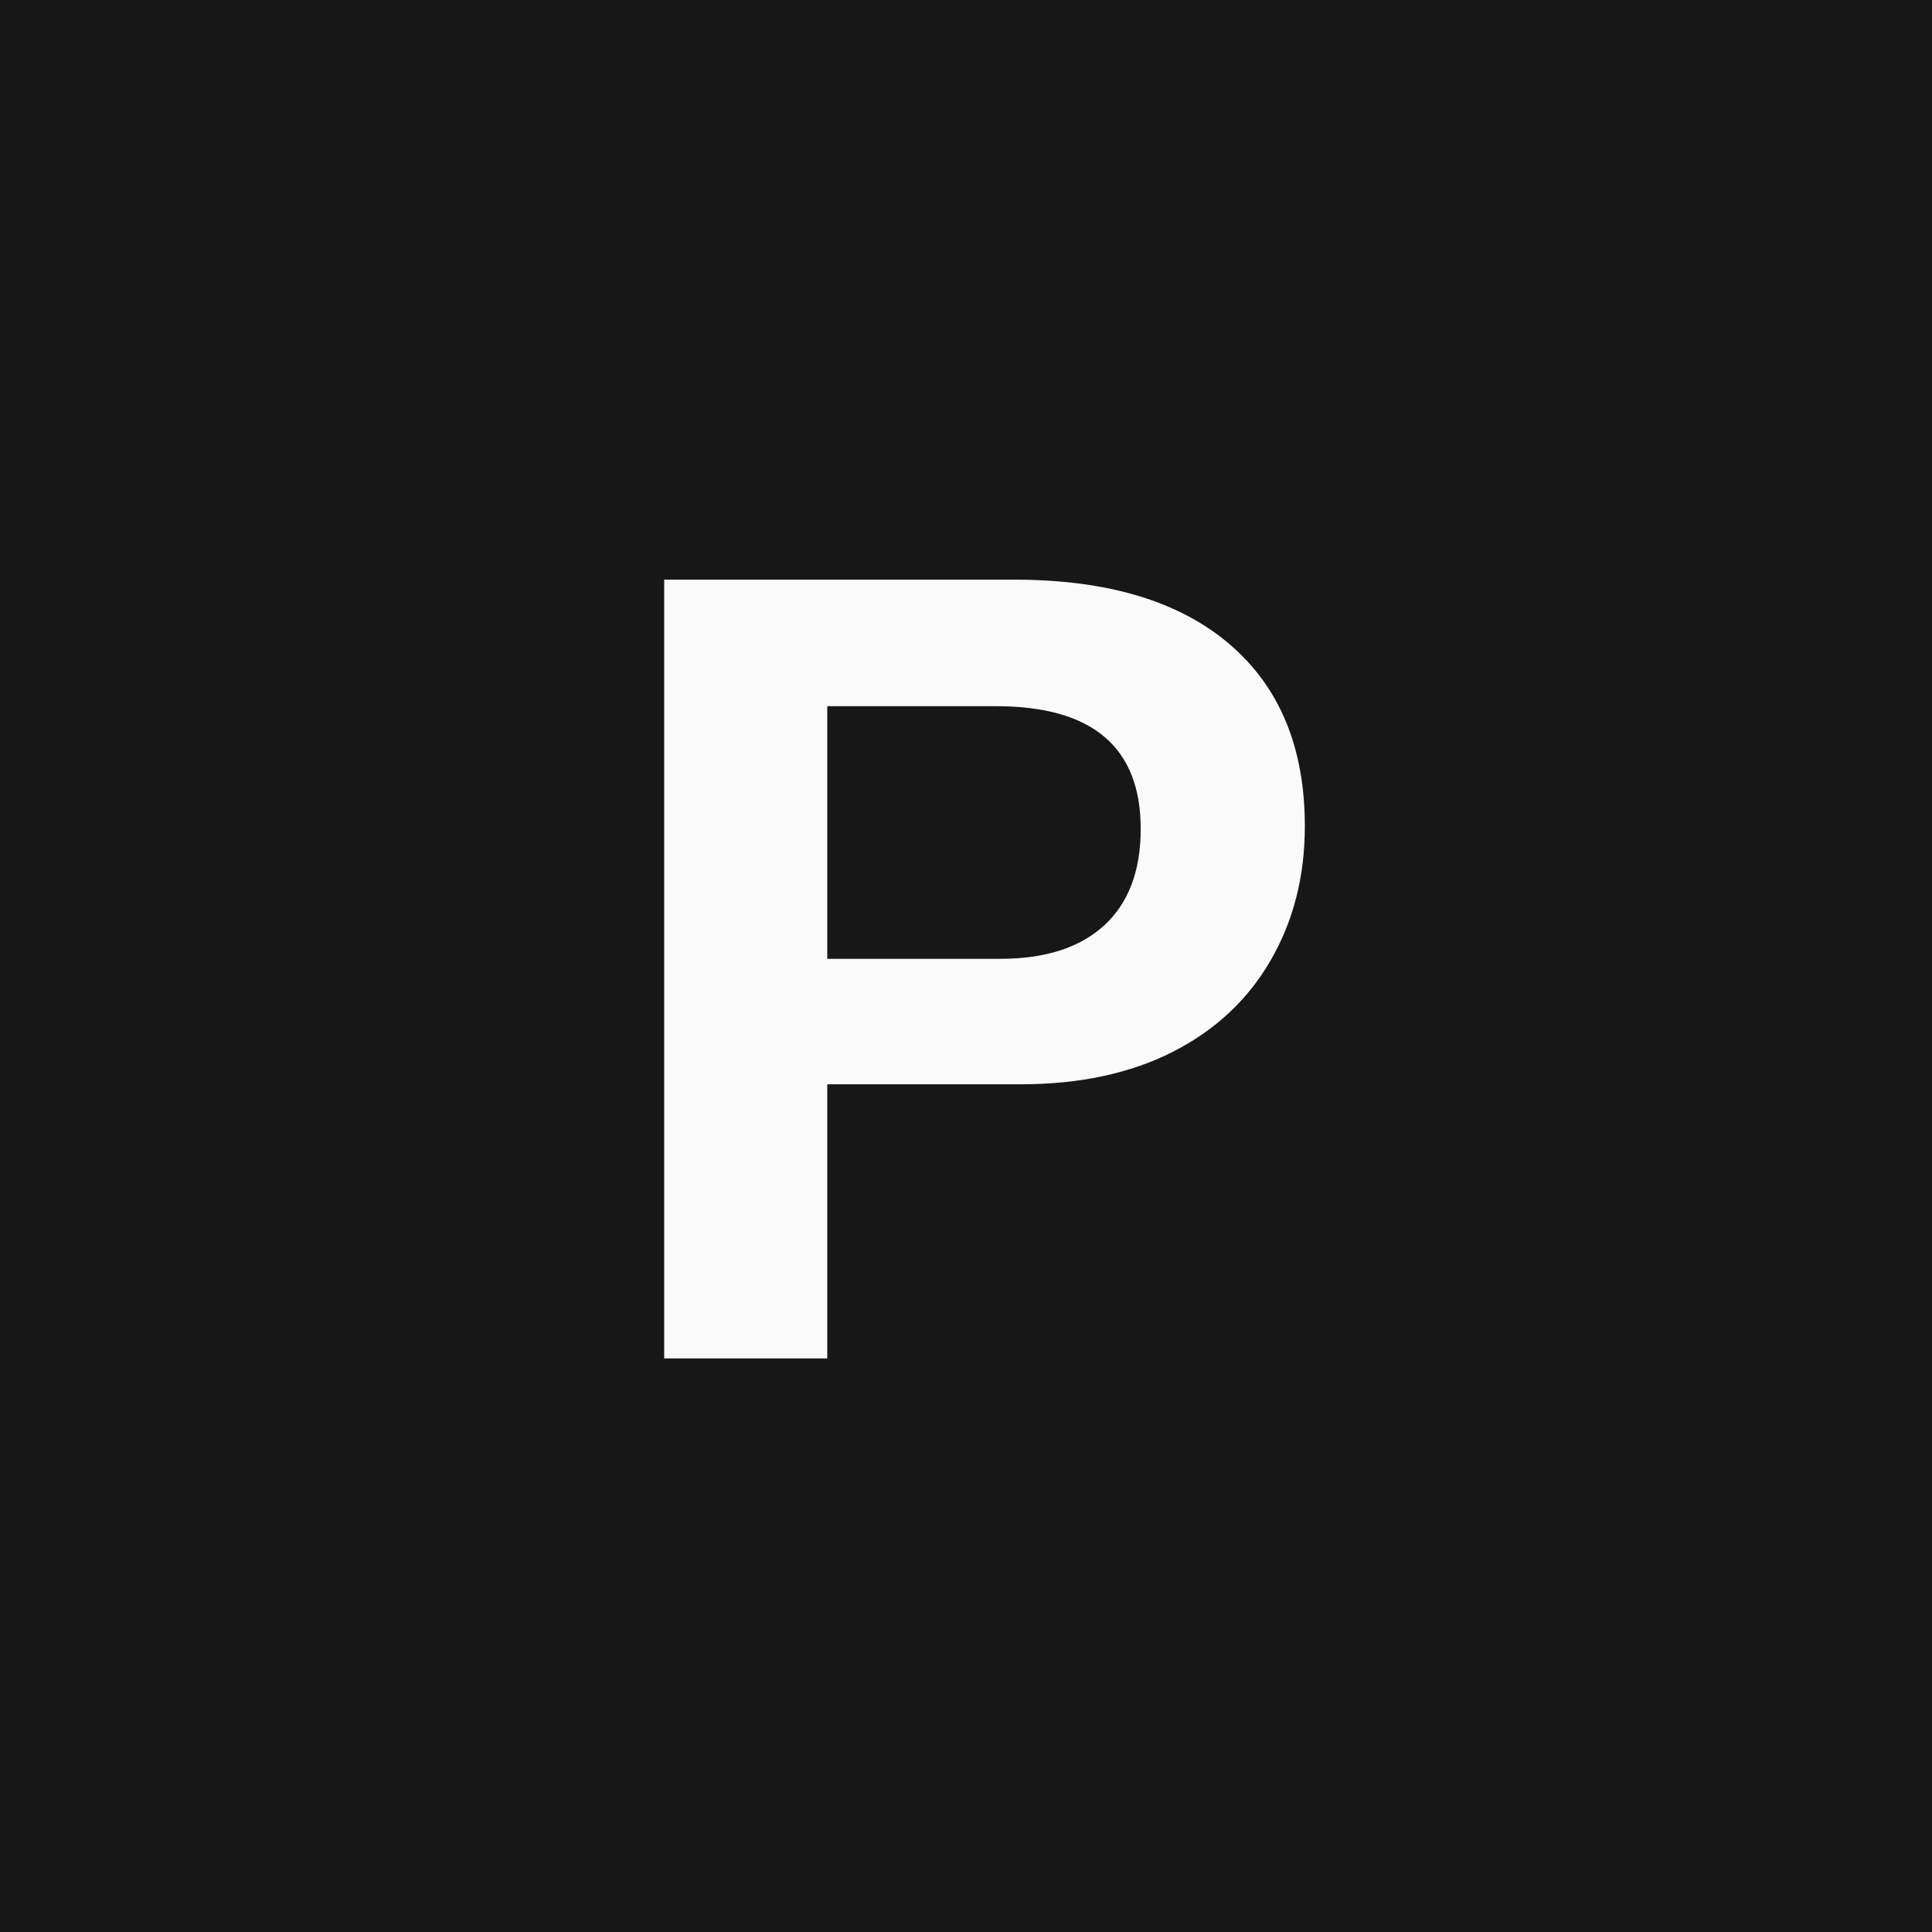
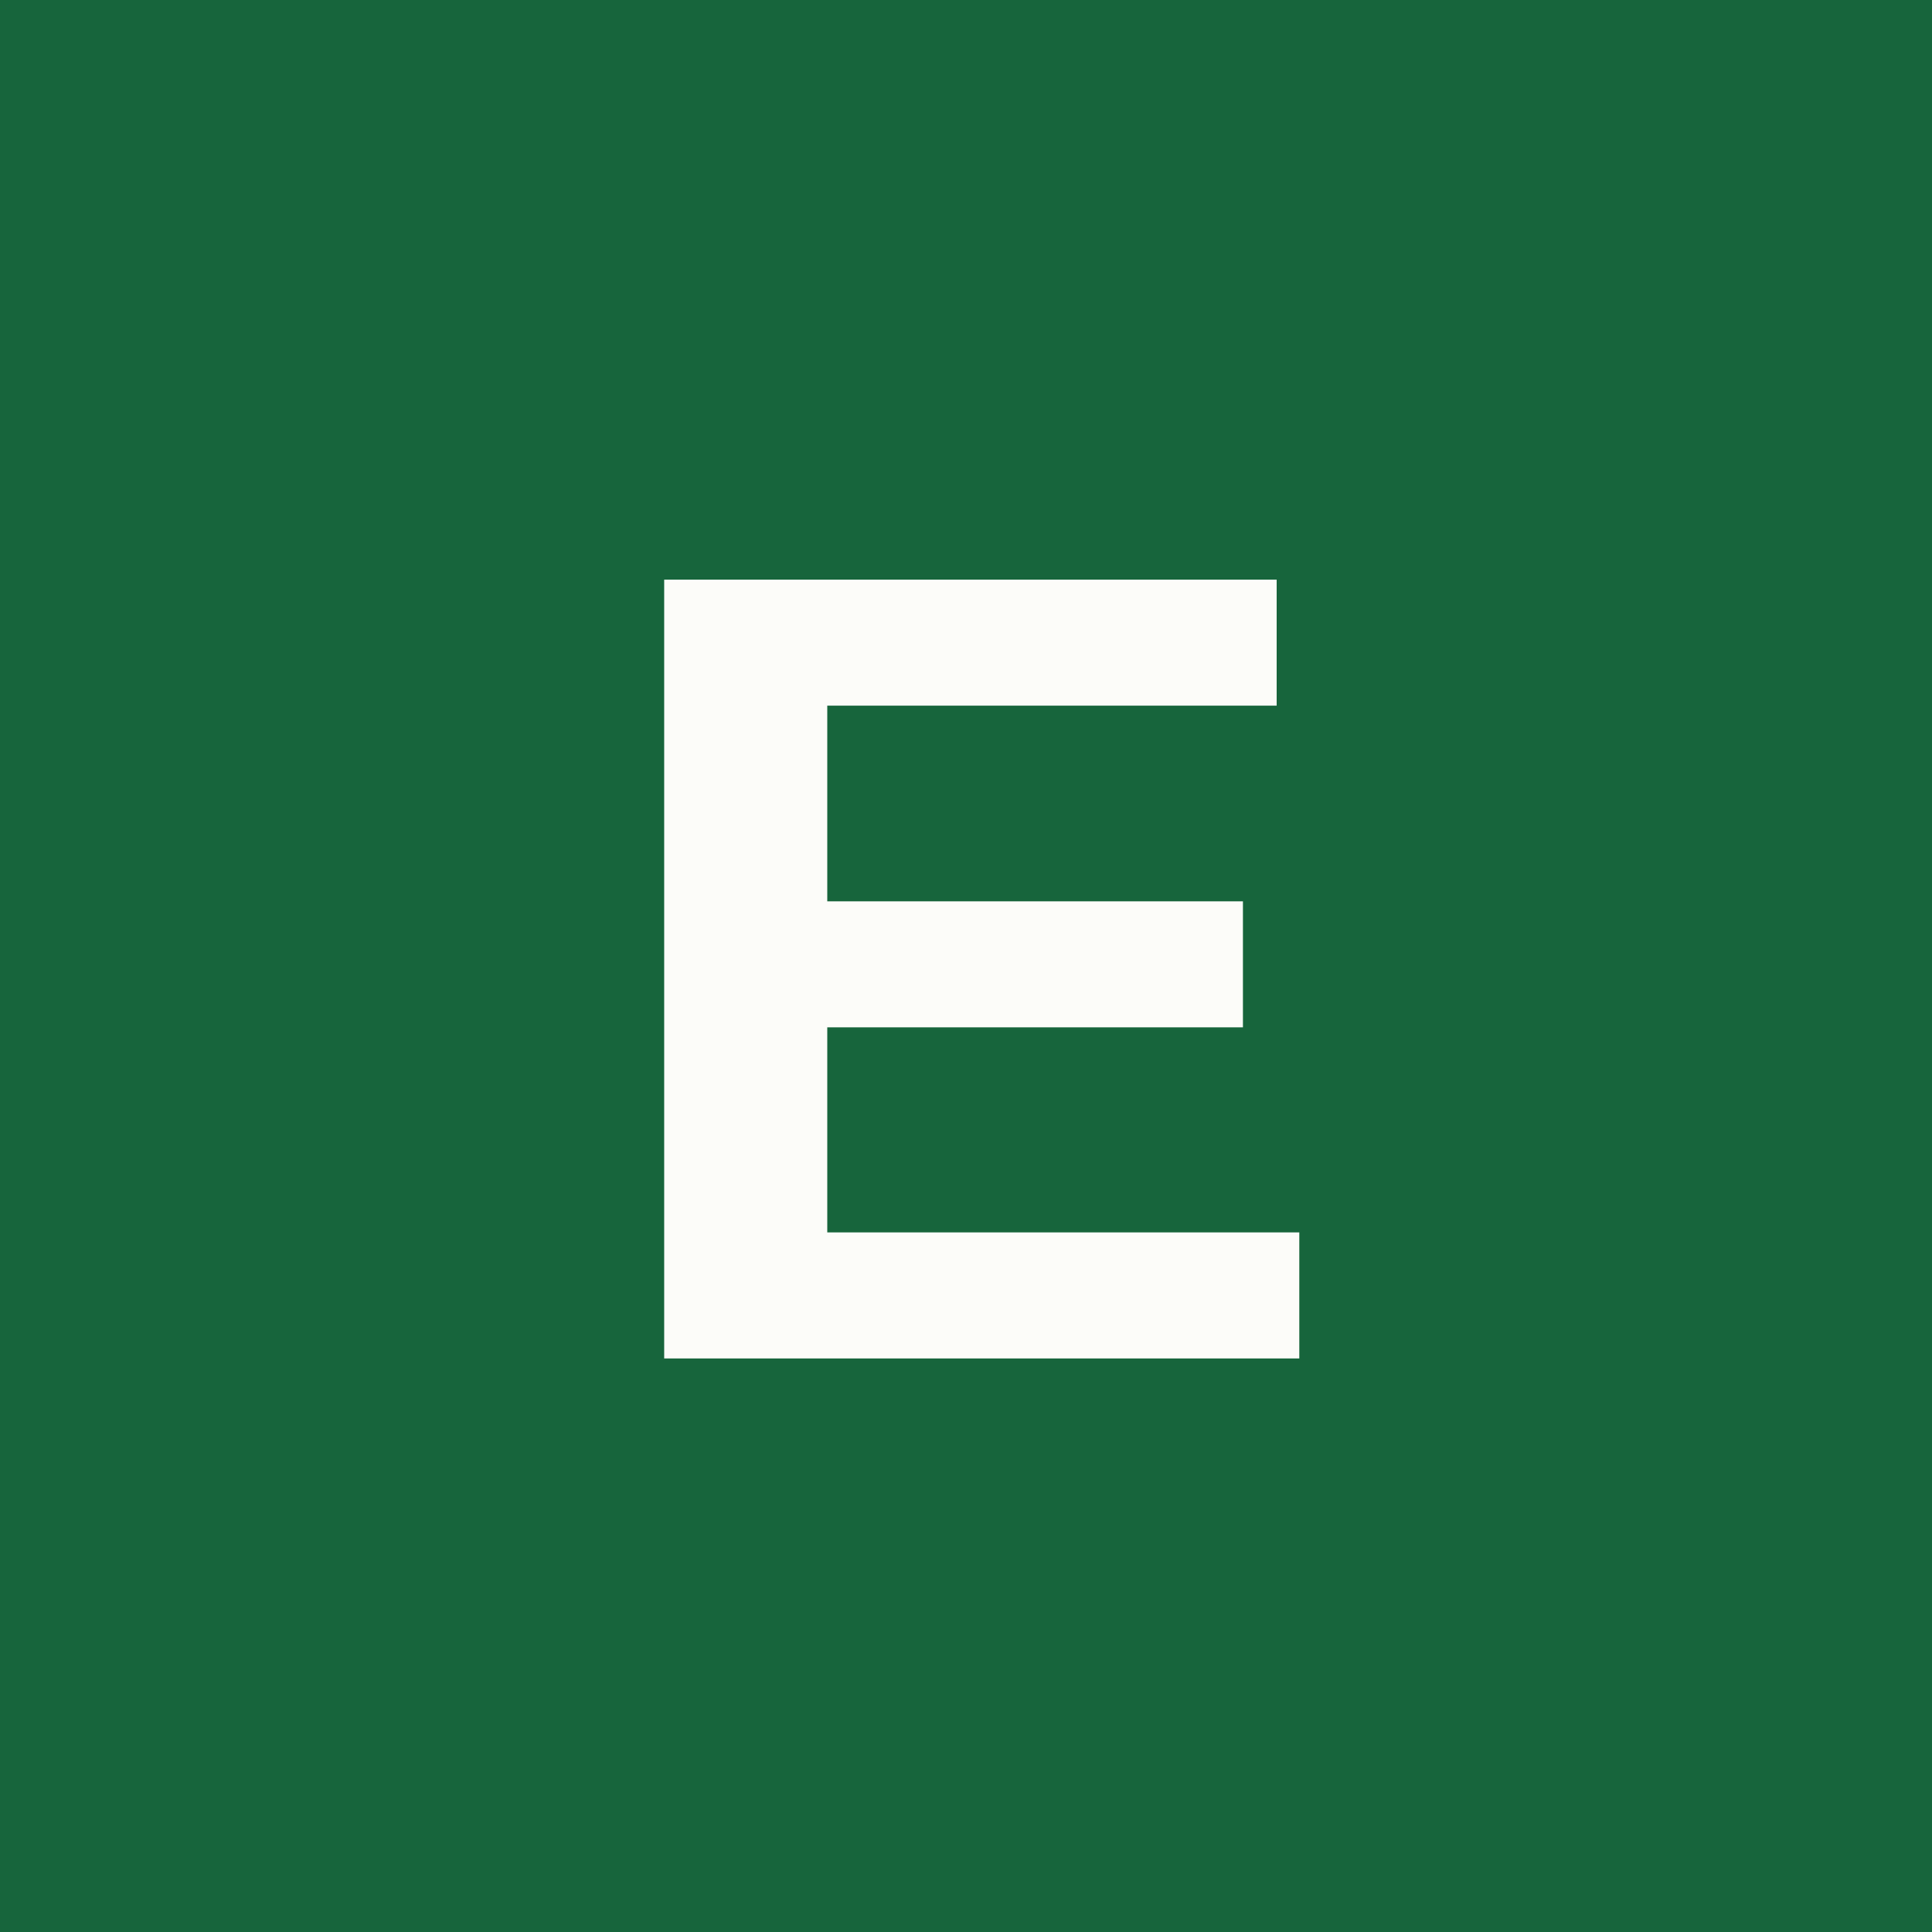
<svg xmlns="http://www.w3.org/2000/svg" viewBox="0 0 512 512">
-   <rect width="512" height="512" fill="#171717" />
-   <text x="256" y="256" fill="#fafafa" font-family="Arial, Helvetica, sans-serif" font-weight="700" font-size="300" text-anchor="middle" dominant-baseline="central">P</text>
+   <rect width="512" height="512" fill="#17653c" />
+   <text x="256" y="256" fill="#fcfcf9" font-family="Arial, Helvetica, sans-serif" font-weight="700" font-size="300" text-anchor="middle" dominant-baseline="central">E</text>
</svg>
